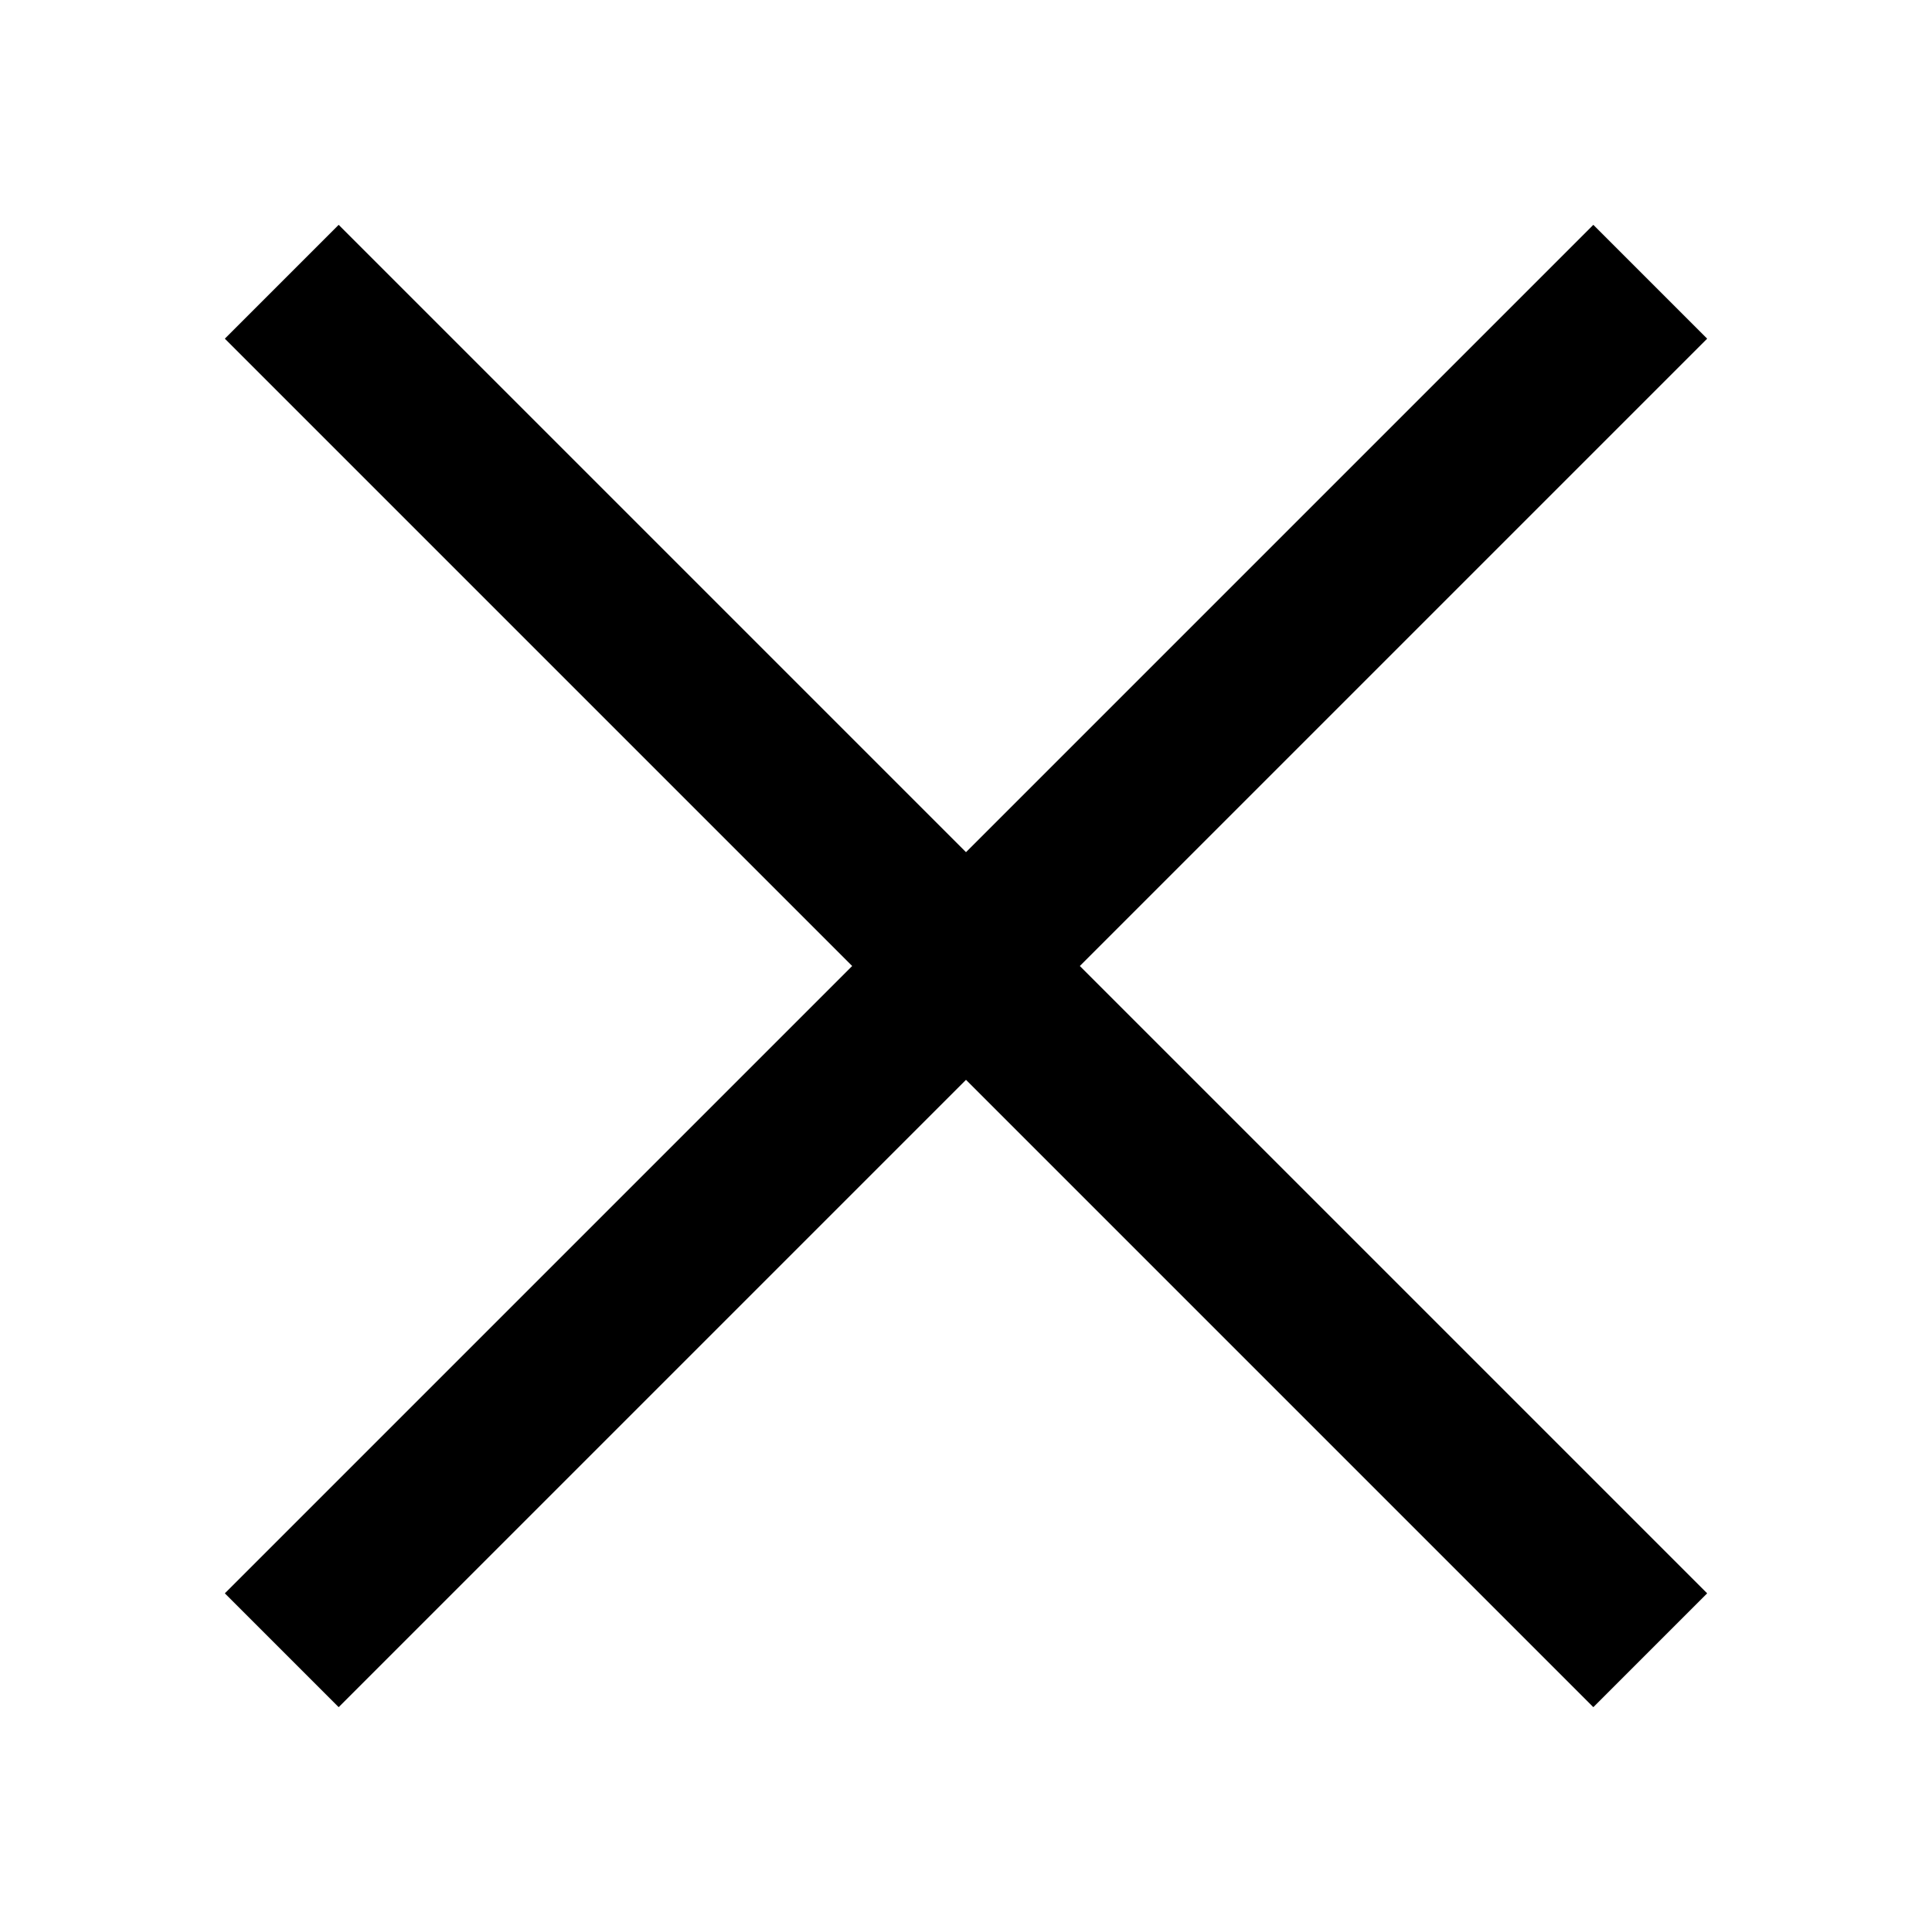
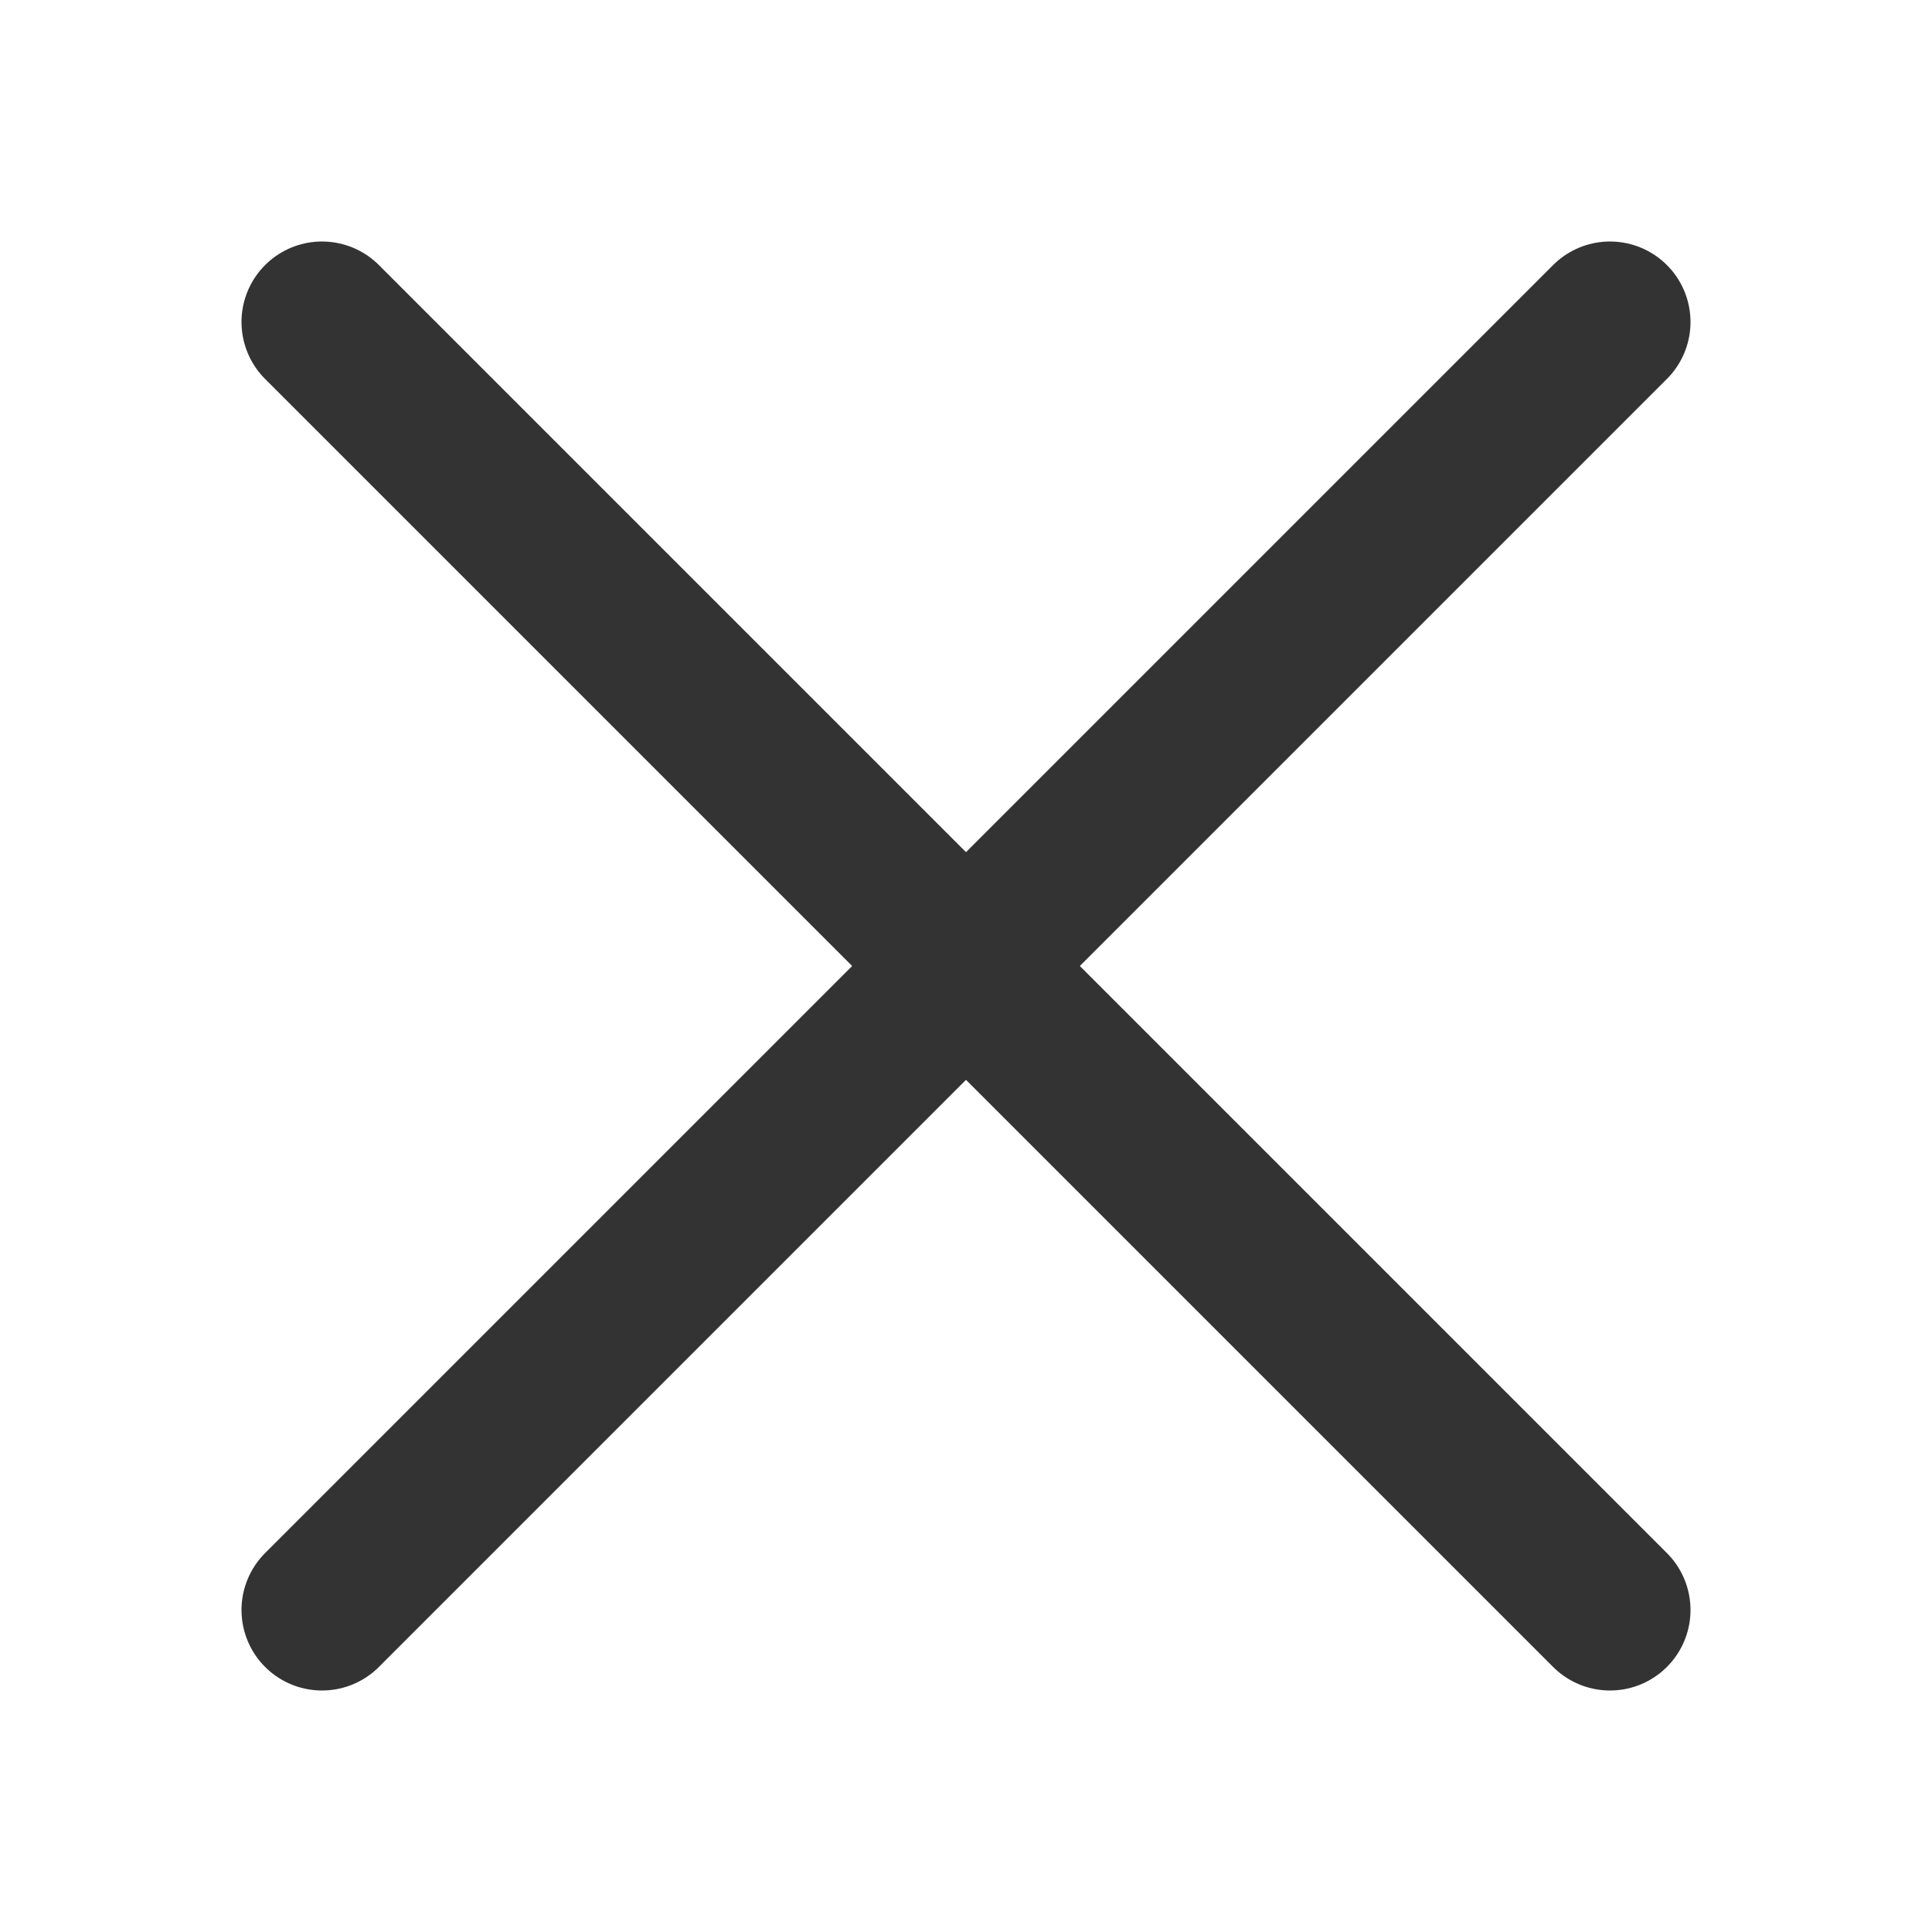
- <svg xmlns="http://www.w3.org/2000/svg" viewBox="0 0 24 24" fill="currentColor">
-   <path d="M10.586 12L2.793 4.207L4.207 2.793L12 10.586L19.793 2.793L21.207 4.207L13.414 12L21.207 19.793L19.793 21.207L12 13.414L4.207 21.207L2.793 19.793L10.586 12Z" />
+ <svg xmlns="http://www.w3.org/2000/svg" width="24" height="24" viewBox="0 0 48 48" fill="none">
+   <path d="M8 8L40 40" stroke="#333" stroke-width="4" stroke-linecap="round" stroke-linejoin="round" />
+   <path d="M8 40L40 8" stroke="#333" stroke-width="4" stroke-linecap="round" stroke-linejoin="round" />
</svg>
